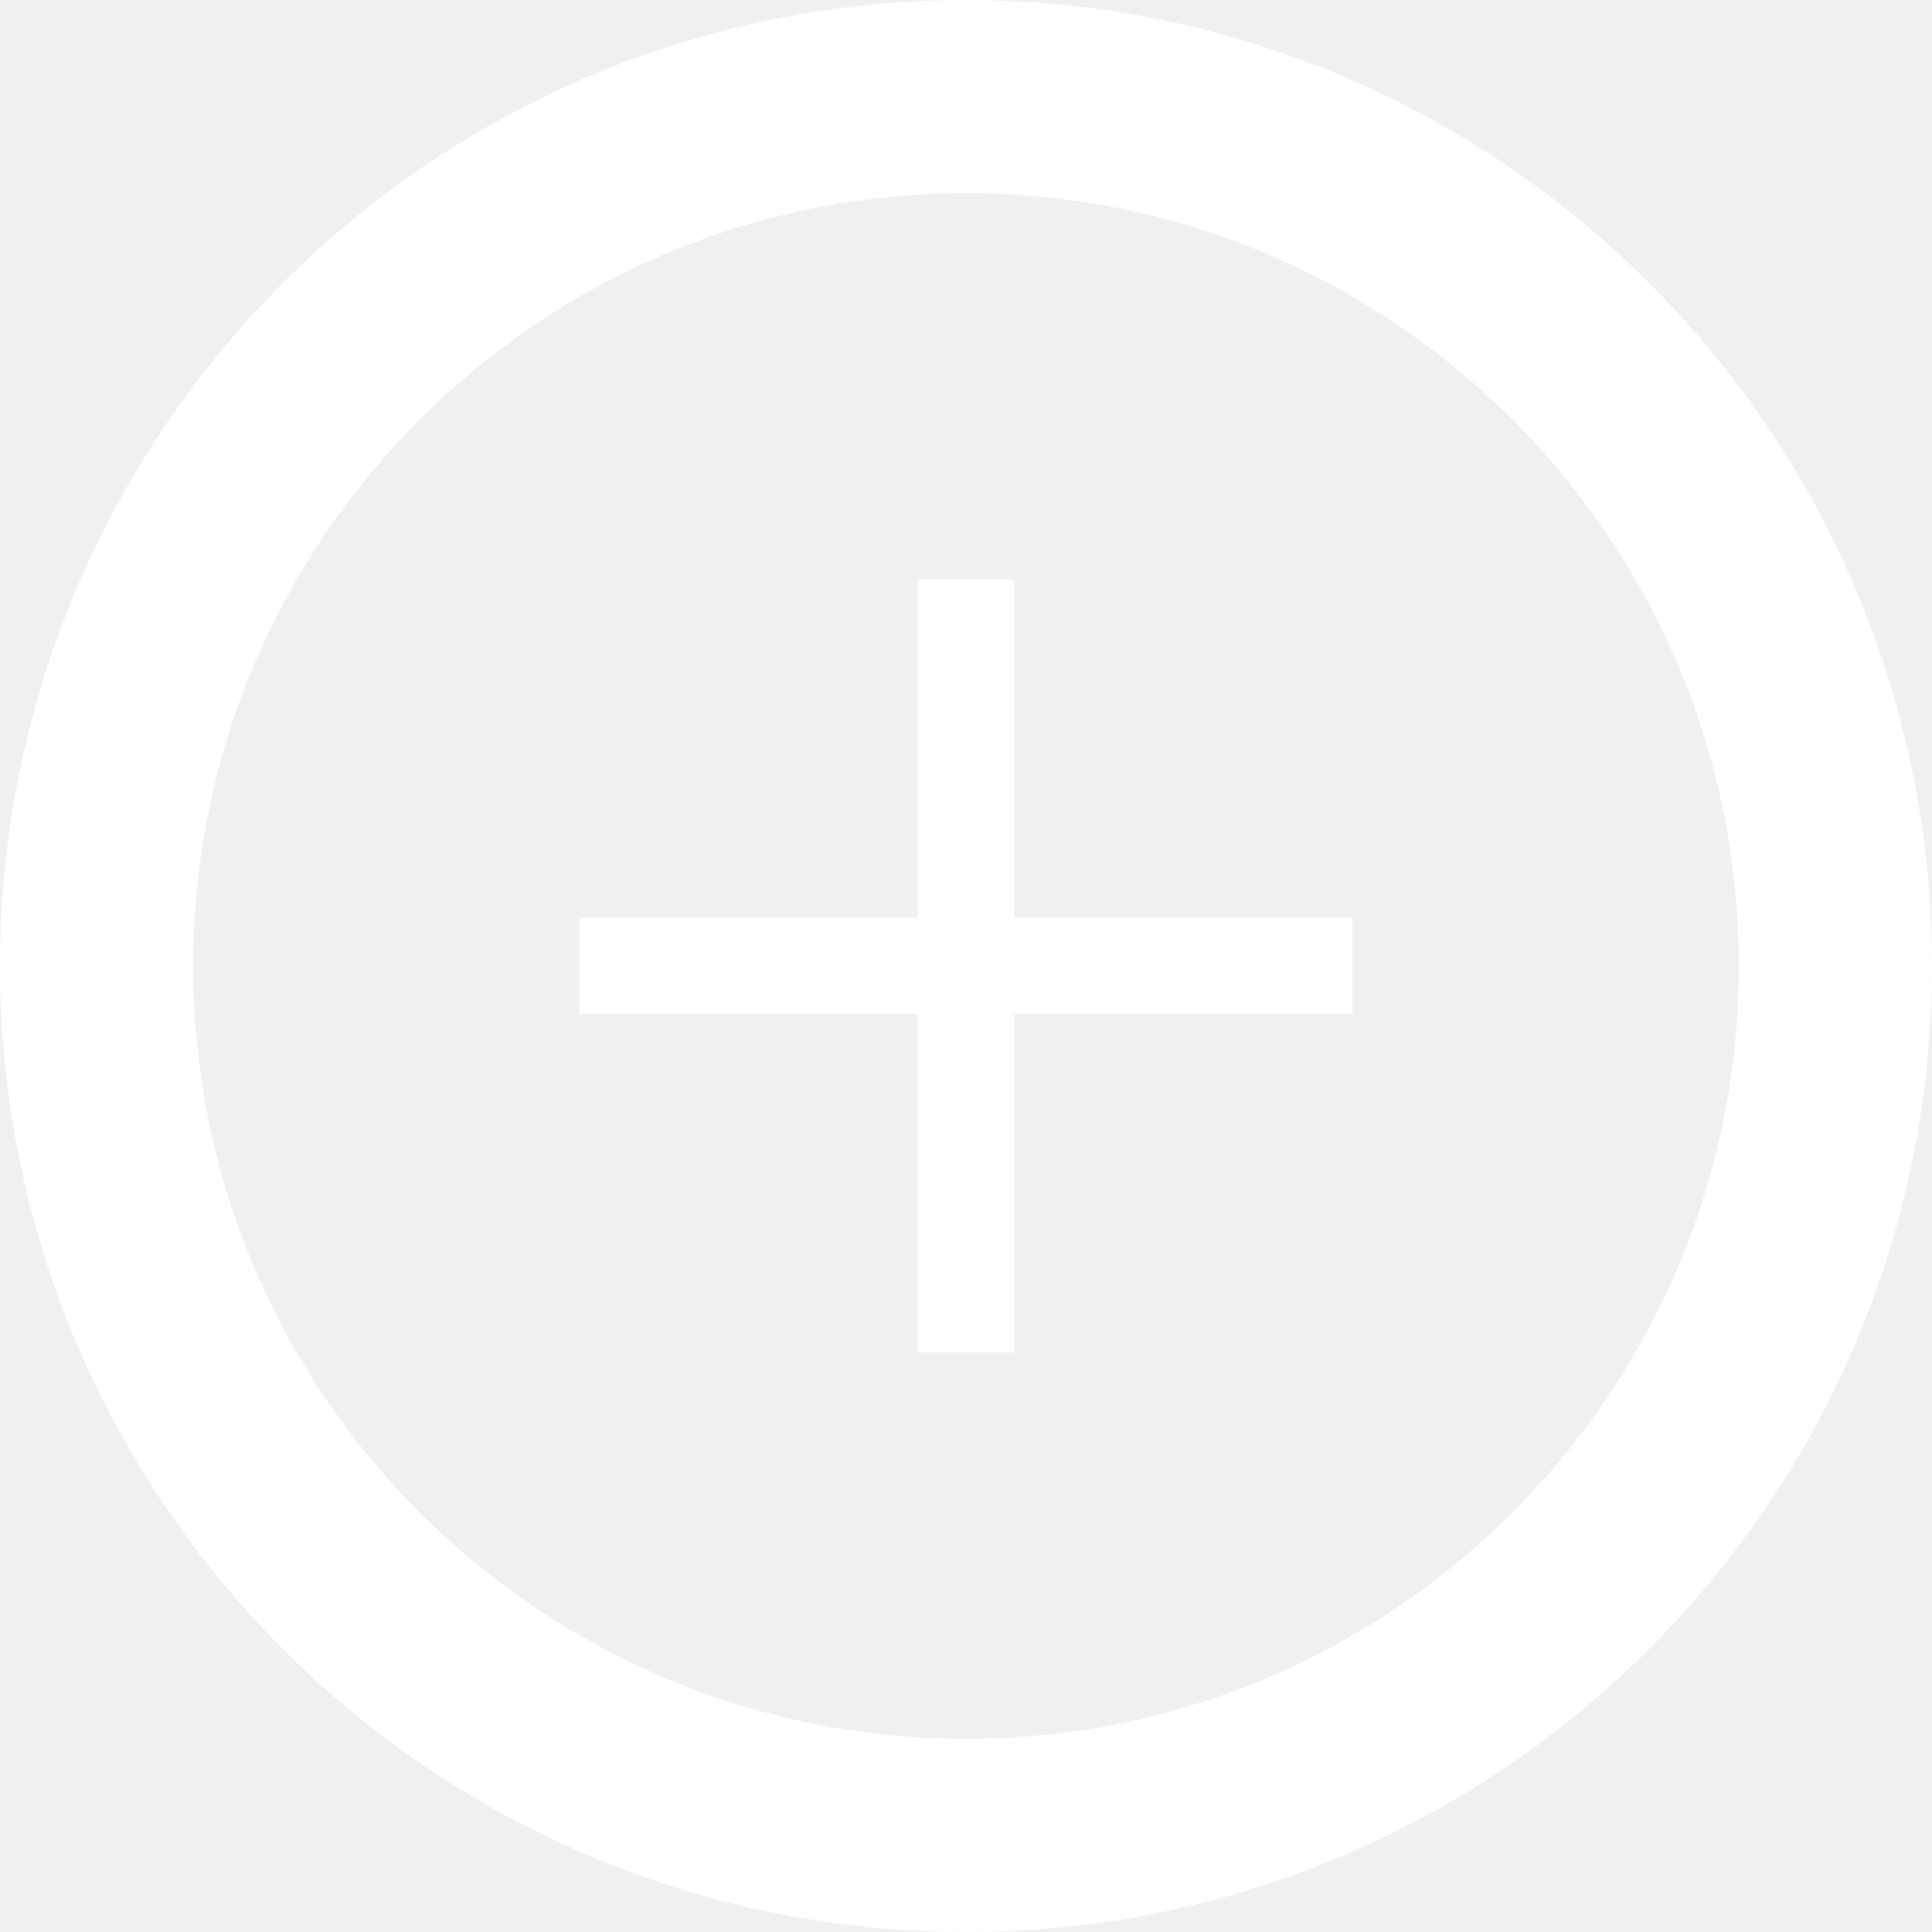
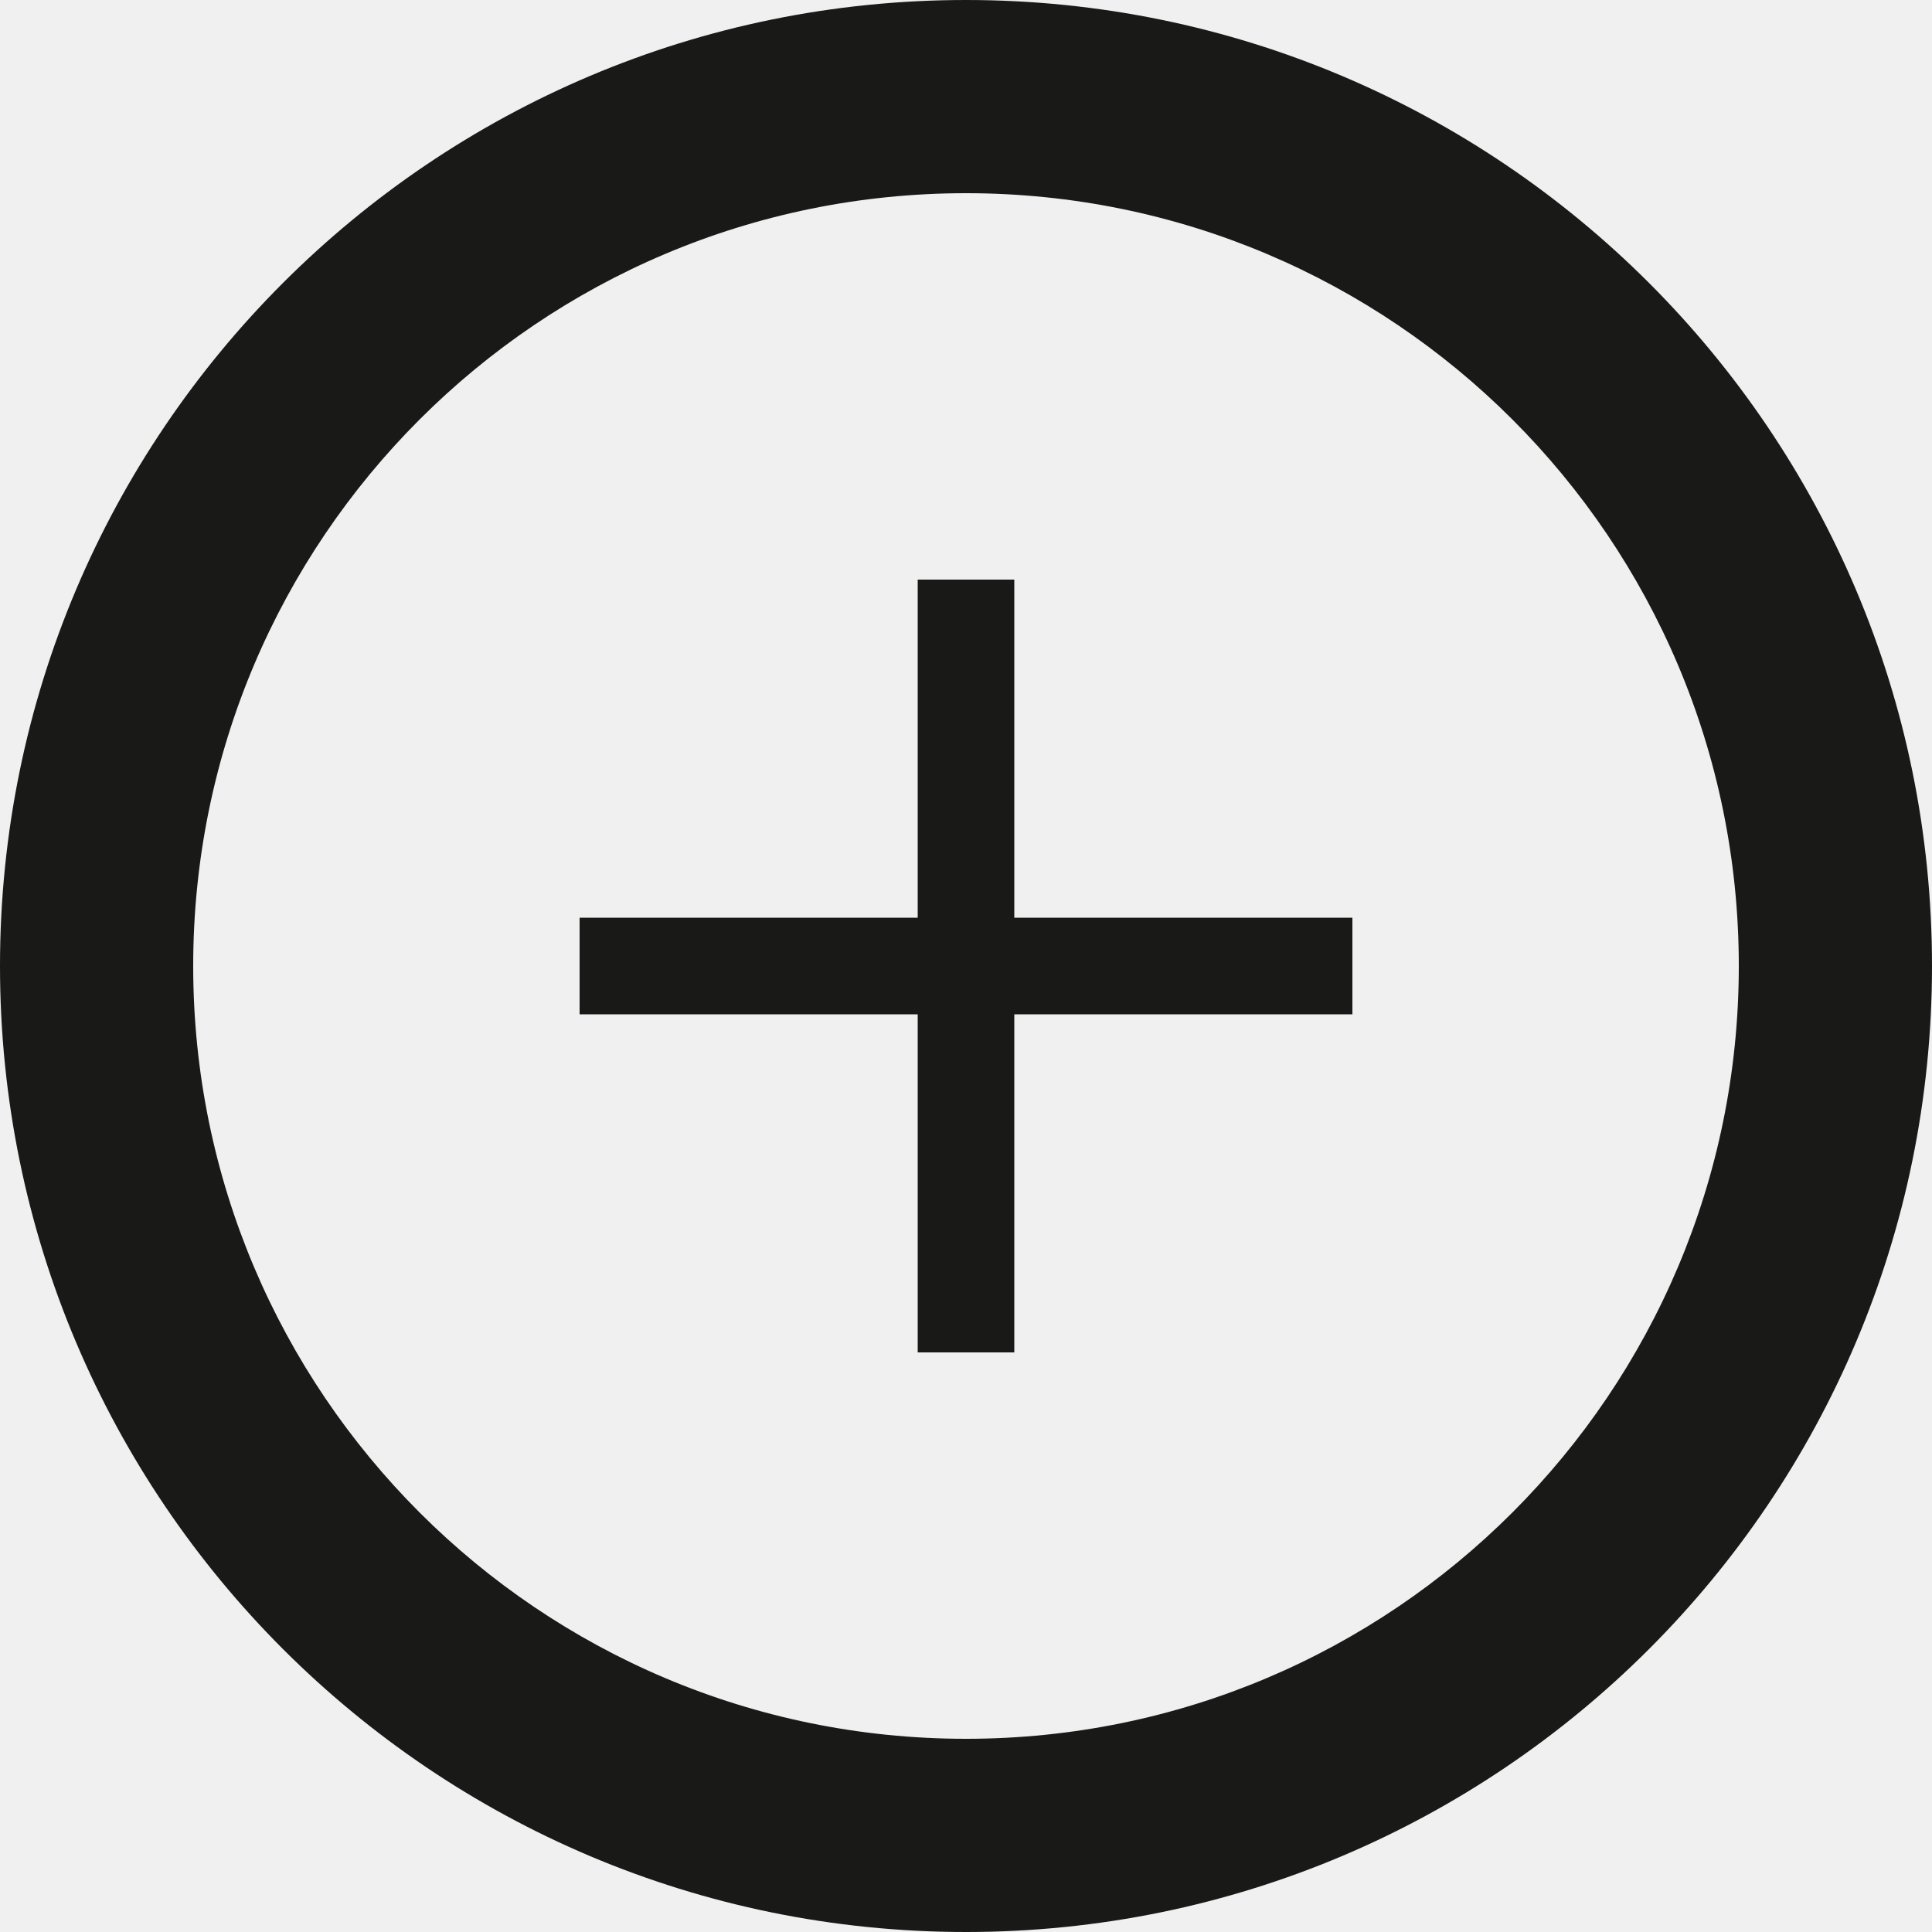
- <svg xmlns="http://www.w3.org/2000/svg" fill="#ffffff" viewBox="0 0 24 24">
+ <svg xmlns="http://www.w3.org/2000/svg" fill="#191918" viewBox="0 0 24 24">
  <path d="M12 0C5.373 0 0 5.373 0 12s5.373 12 12 12 12-5.373 12-12S18.627 0 12 0zm0 2.4c5.302 0 9.6 4.298 9.6 9.6s-4.298 9.6-9.6 9.6S2.4 17.302 2.4 12 6.698 2.4 12 2.4zm-.6 4.8v4.2H7.2v1.2h4.2v4.2h1.2v-4.2h4.2v-1.2h-4.2V7.2h-1.2z" />
</svg>
